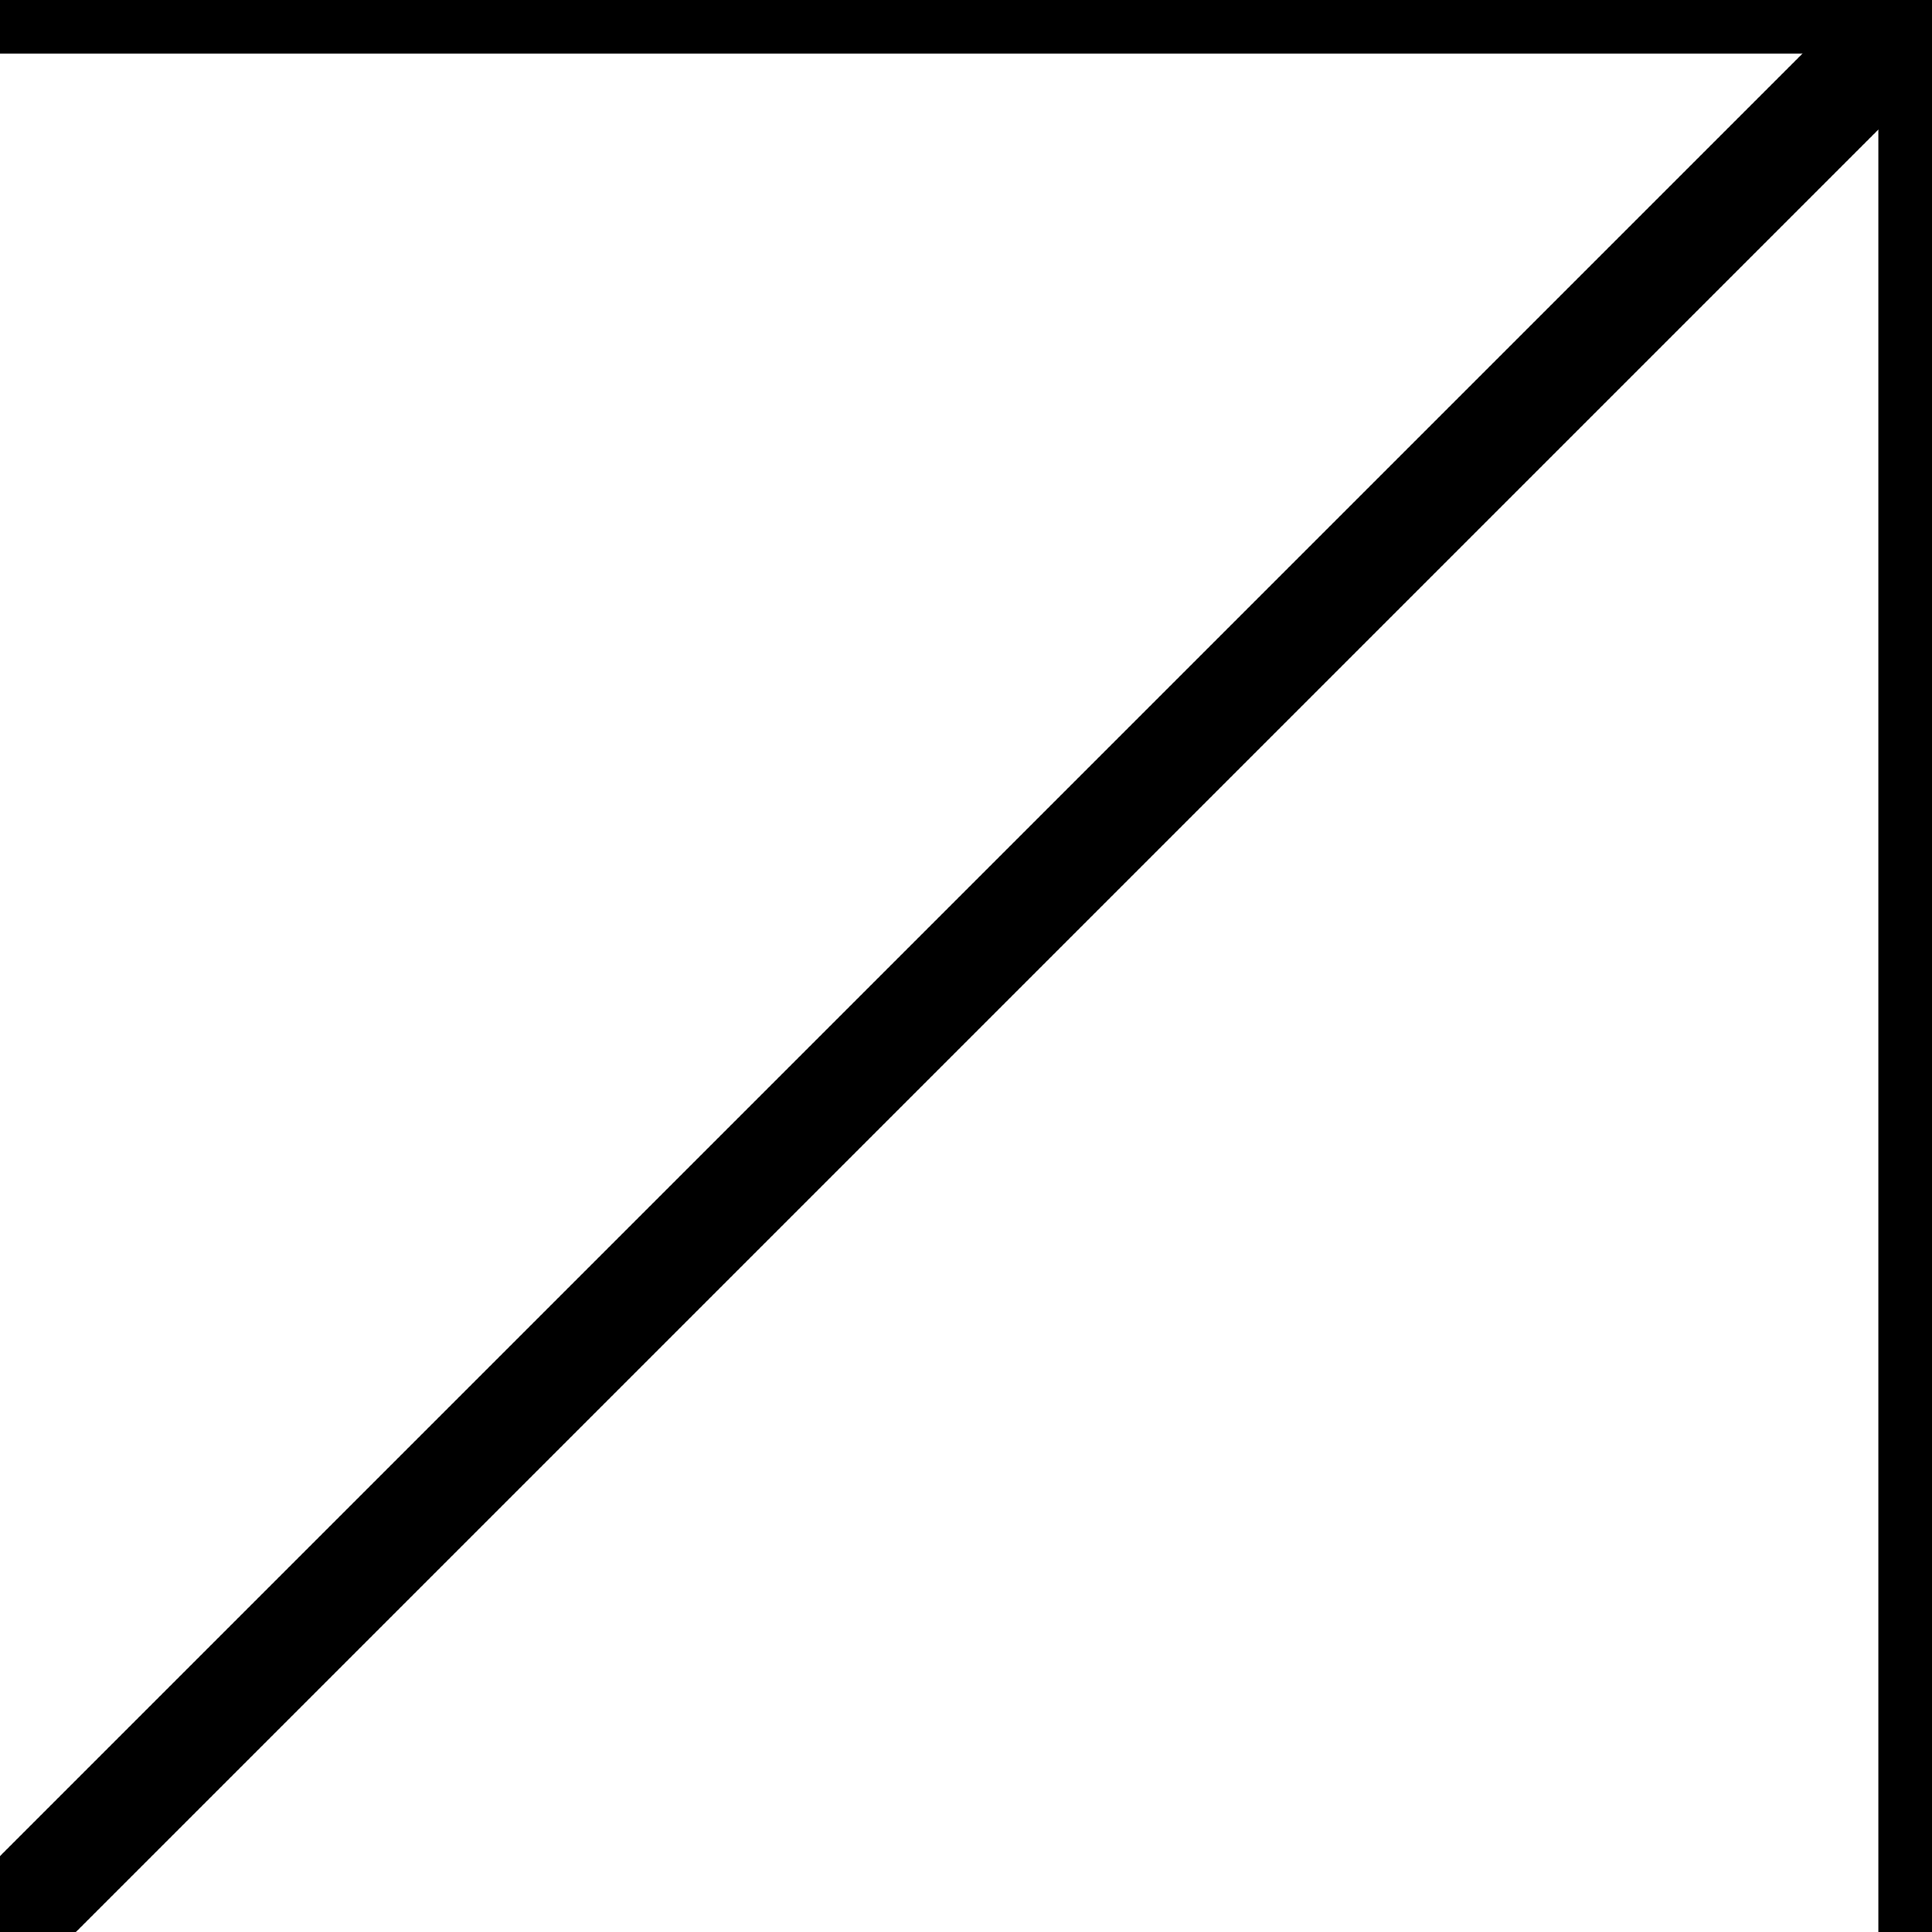
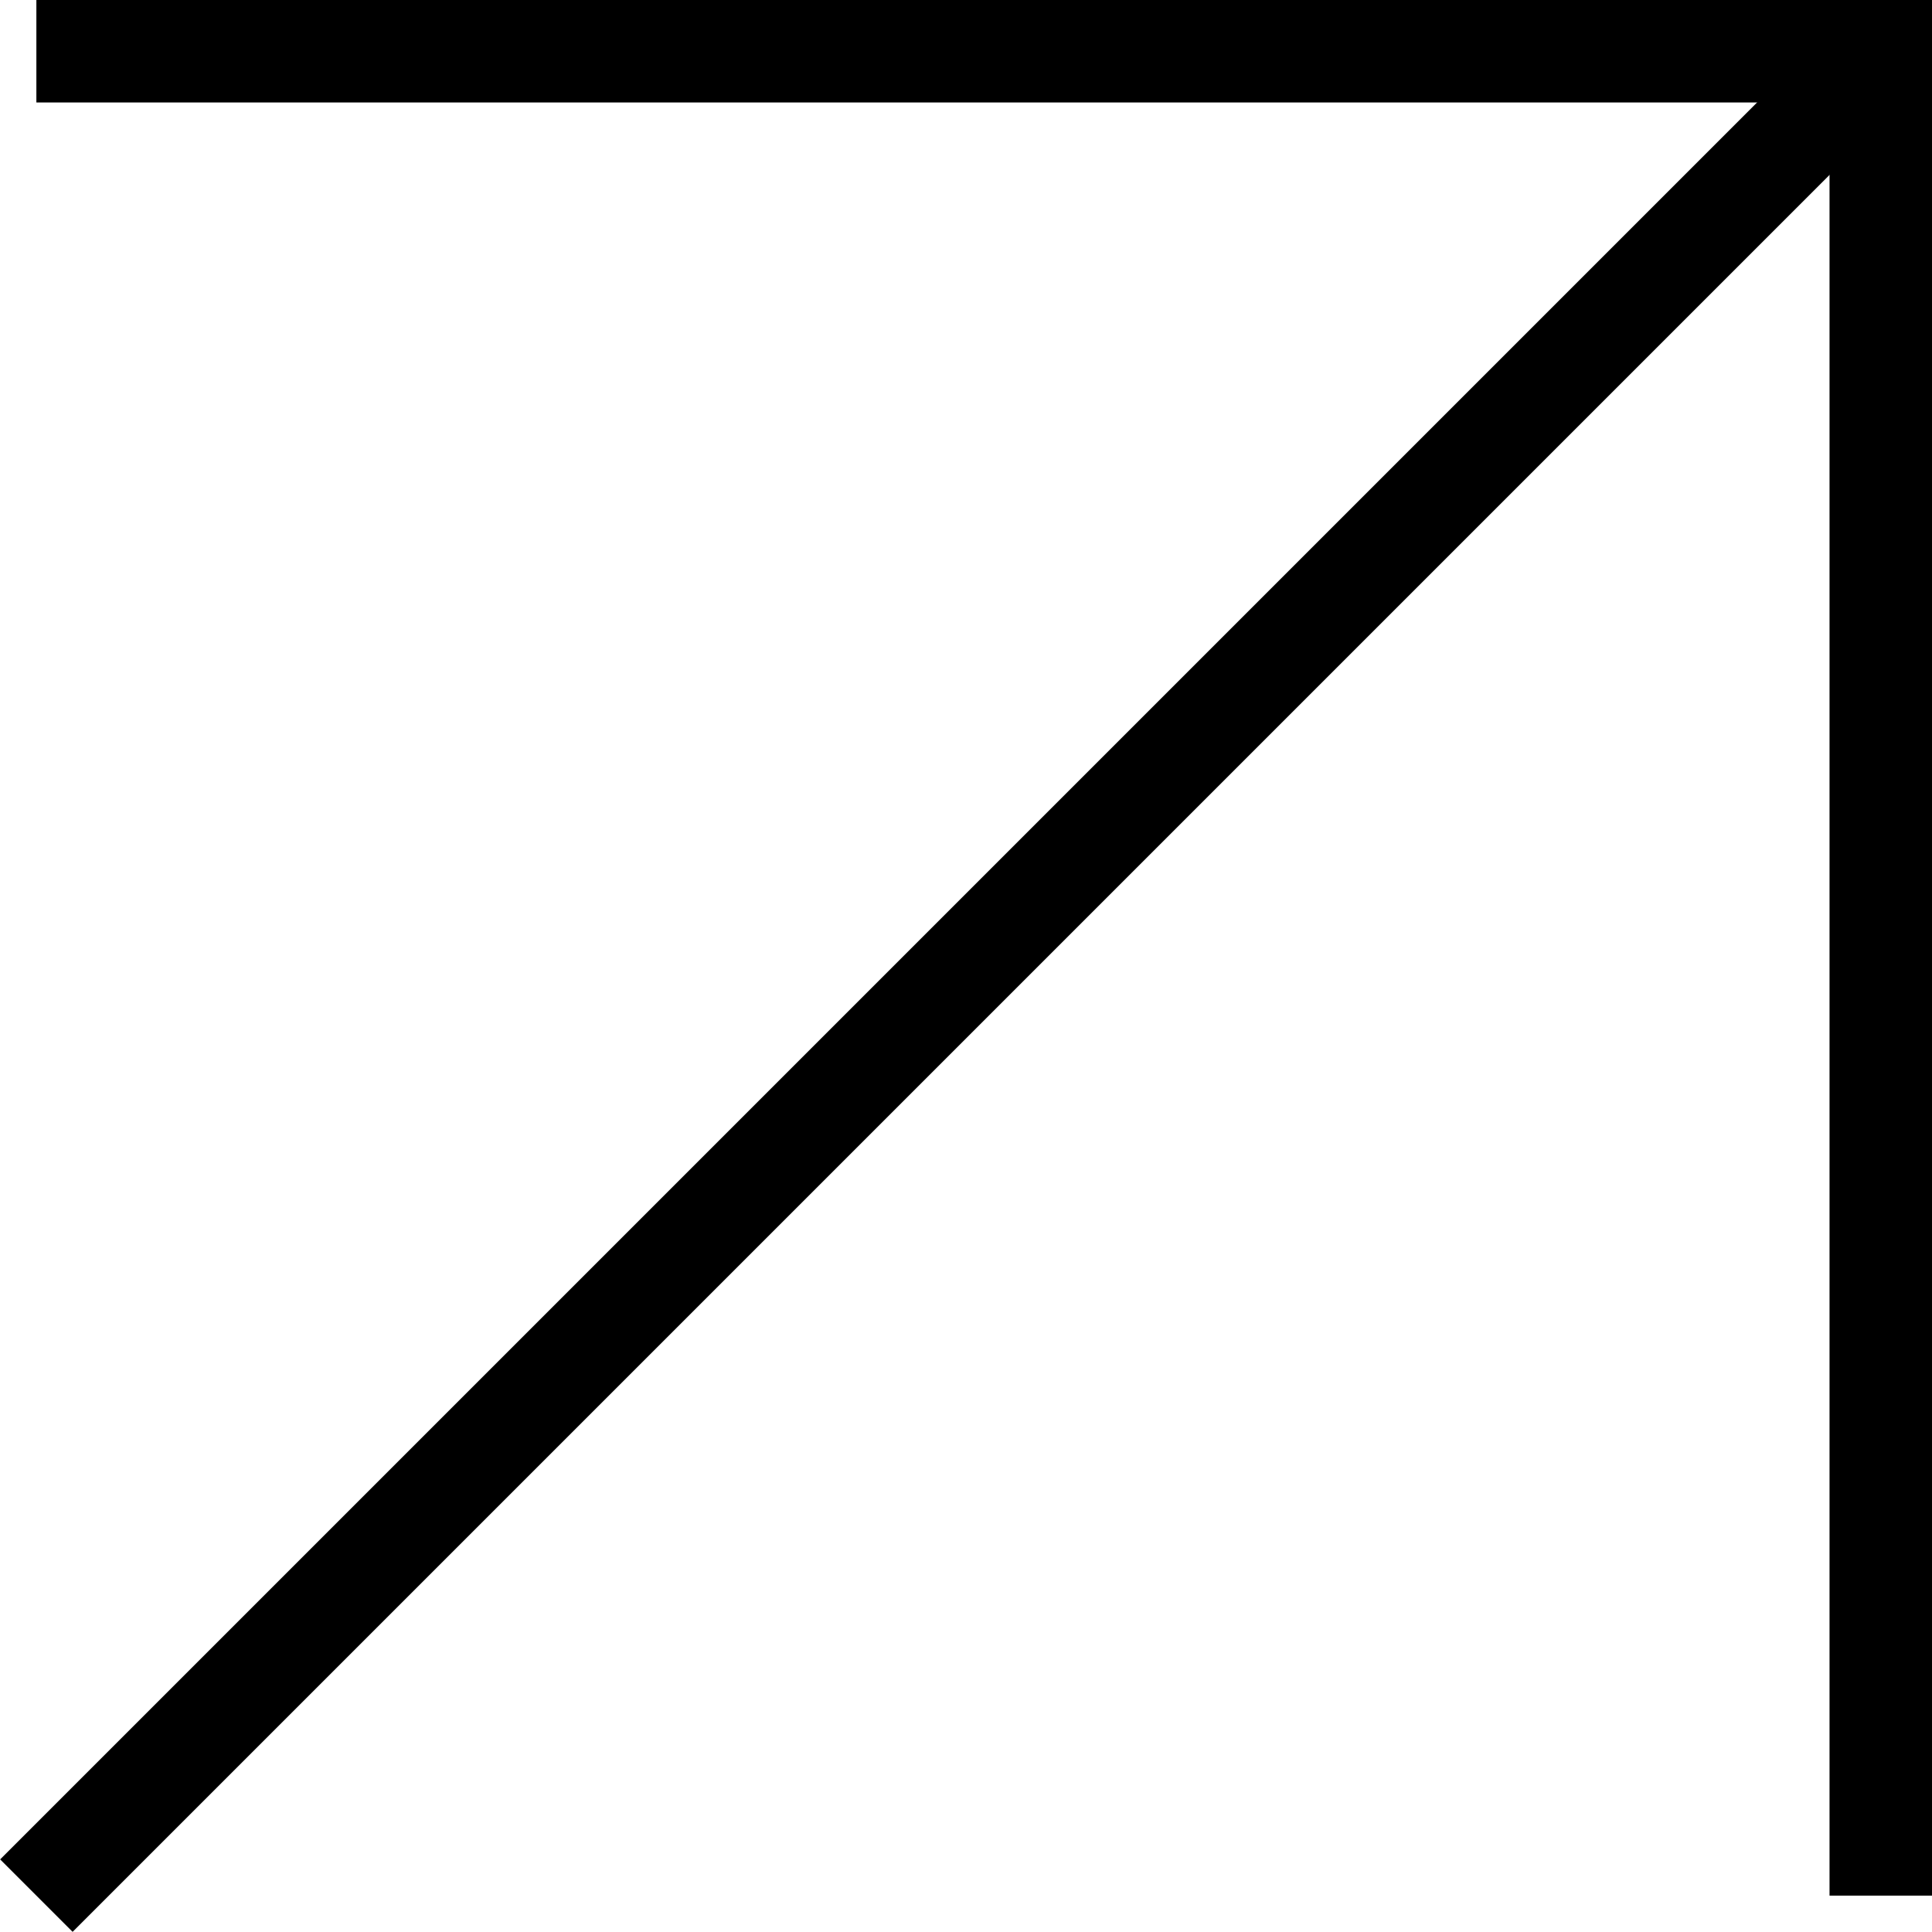
- <svg xmlns="http://www.w3.org/2000/svg" id="Layer_1" data-name="Layer 1" viewBox="0 0 36 36">
-   <defs>
-     <style>.cls-1{fill:none;stroke:#000;stroke-miterlimit:10;stroke-width:2px;vector-effect:non-scaling-stroke;}</style>
-   </defs>
-   <polyline class="cls-1" points="0 0 36 0 36 36" />
-   <line class="cls-1" x1="0" y1="36" x2="36" y2="0" />
+ <svg xmlns="http://www.w3.org/2000/svg" id="Layer_1" data-name="Layer 1" viewBox="0 0 37.71 37.71">
+   <polyline points="0.71 1 36.71 1 36.71 37" style="fill: none;stroke: #000;stroke-miterlimit: 10;stroke-width: 2px; vector-effect:non-scaling-stroke;" />
+   <line x1="0.71" y1="37" x2="36.71" y2="1" style="fill: none;stroke: #000;stroke-miterlimit: 10;stroke-width: 2px; vector-effect:non-scaling-stroke;" />
</svg>
